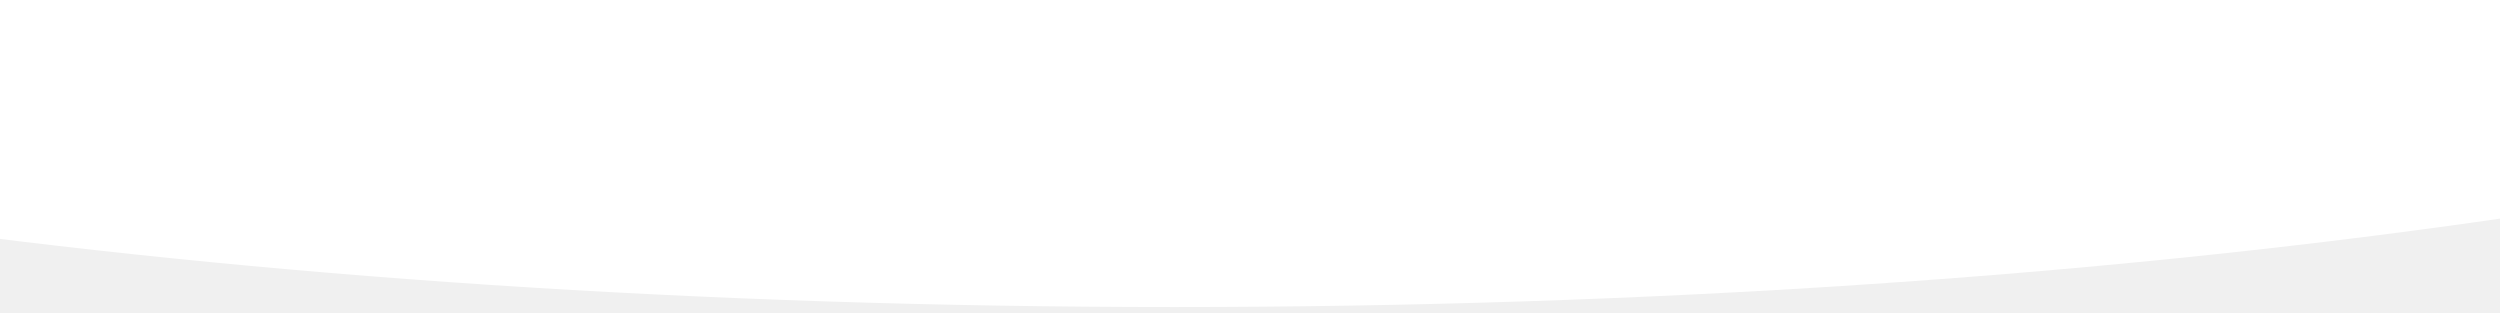
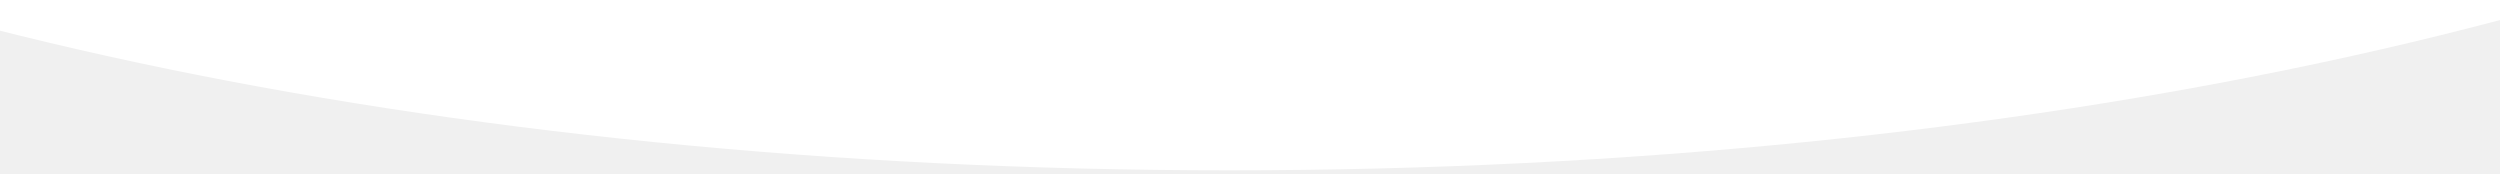
- <svg xmlns="http://www.w3.org/2000/svg" id="a7fb1faa-dd4e-402d-a094-cecb41e6ea1c" data-name="Layer 1" width="1750" height="219.07" viewBox="0 0 1750 219.07">
-   <path d="M-736.93,0C-420.32,128.71,159.34,214.93,822,214.93S2064.25,128.71,2380.86,0Z" style="fill:#fff" />
+ <svg xmlns="http://www.w3.org/2000/svg" id="bfb37e81-e164-4e9b-af4a-c1276bb6e30f" data-name="a93f8106-fa03-4540-ba8c-d1bd43fd477f" width="1800" height="125" viewBox="0 0 1800 125">
+   <path d="M-463.91-159.5c274,169,775.64,282.14,1349.09,282.14S1960.26,9.46,2234.26-159.5Z" style="fill:#fff" />
</svg>
